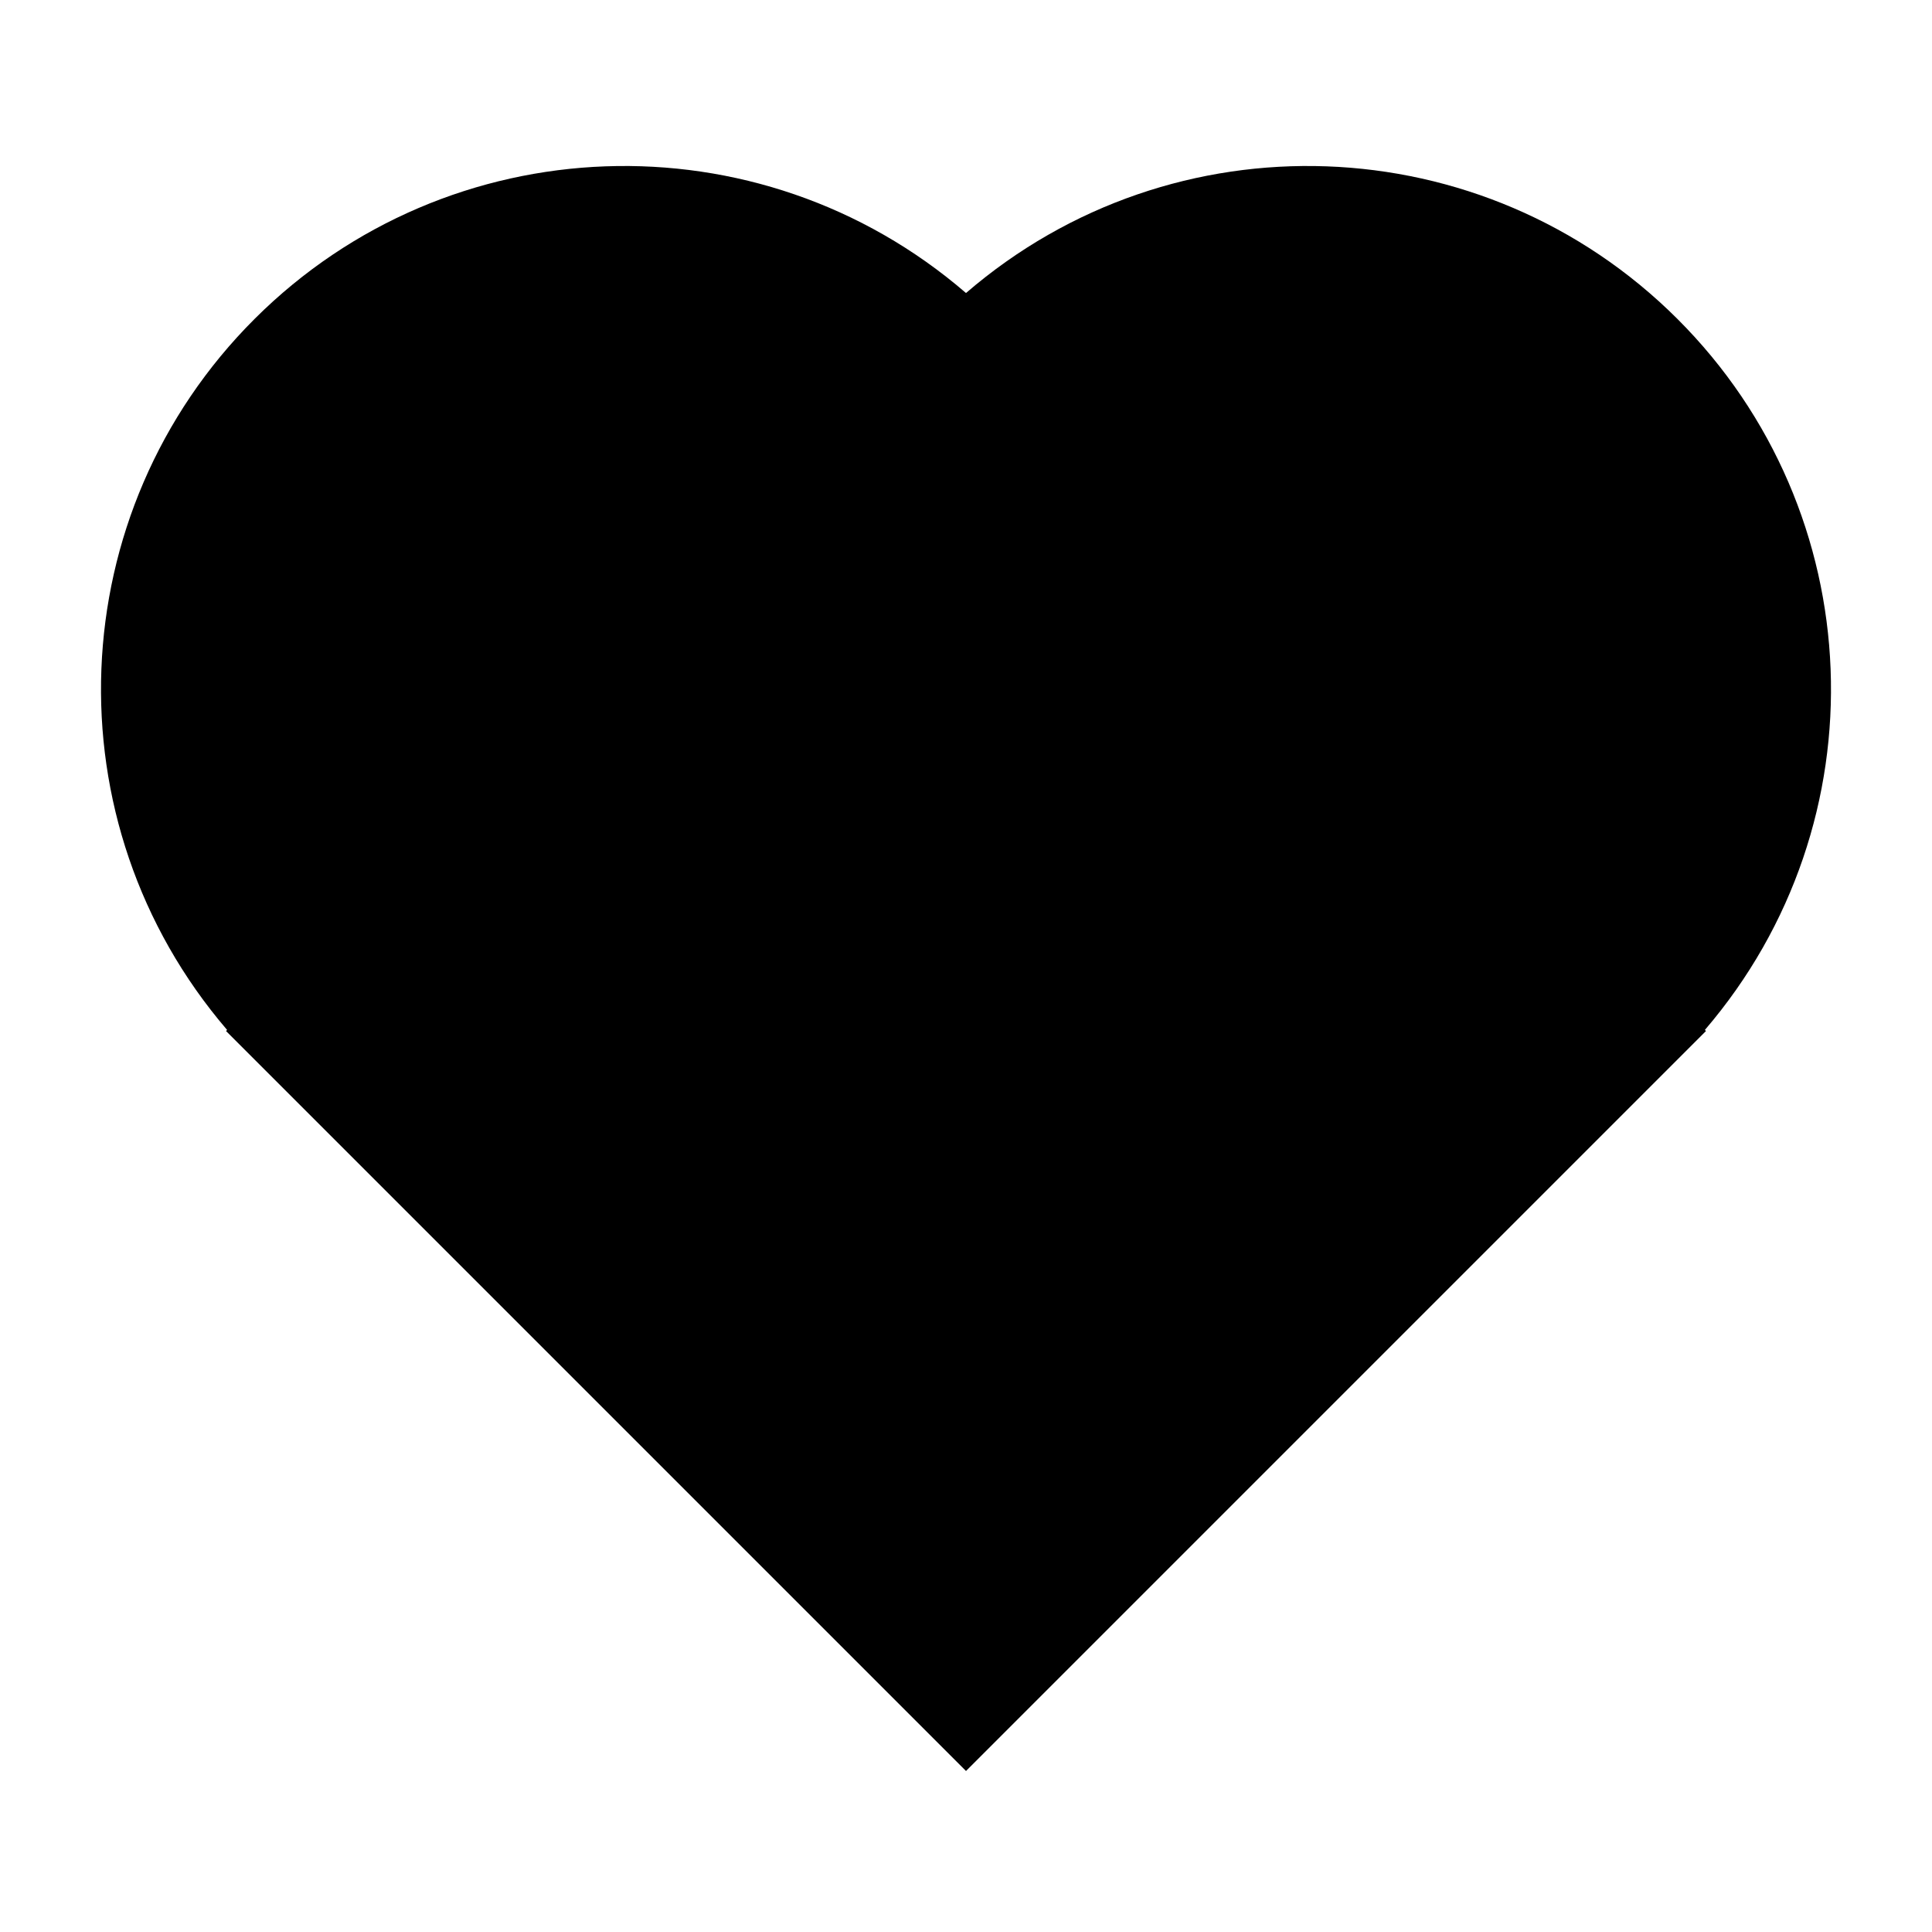
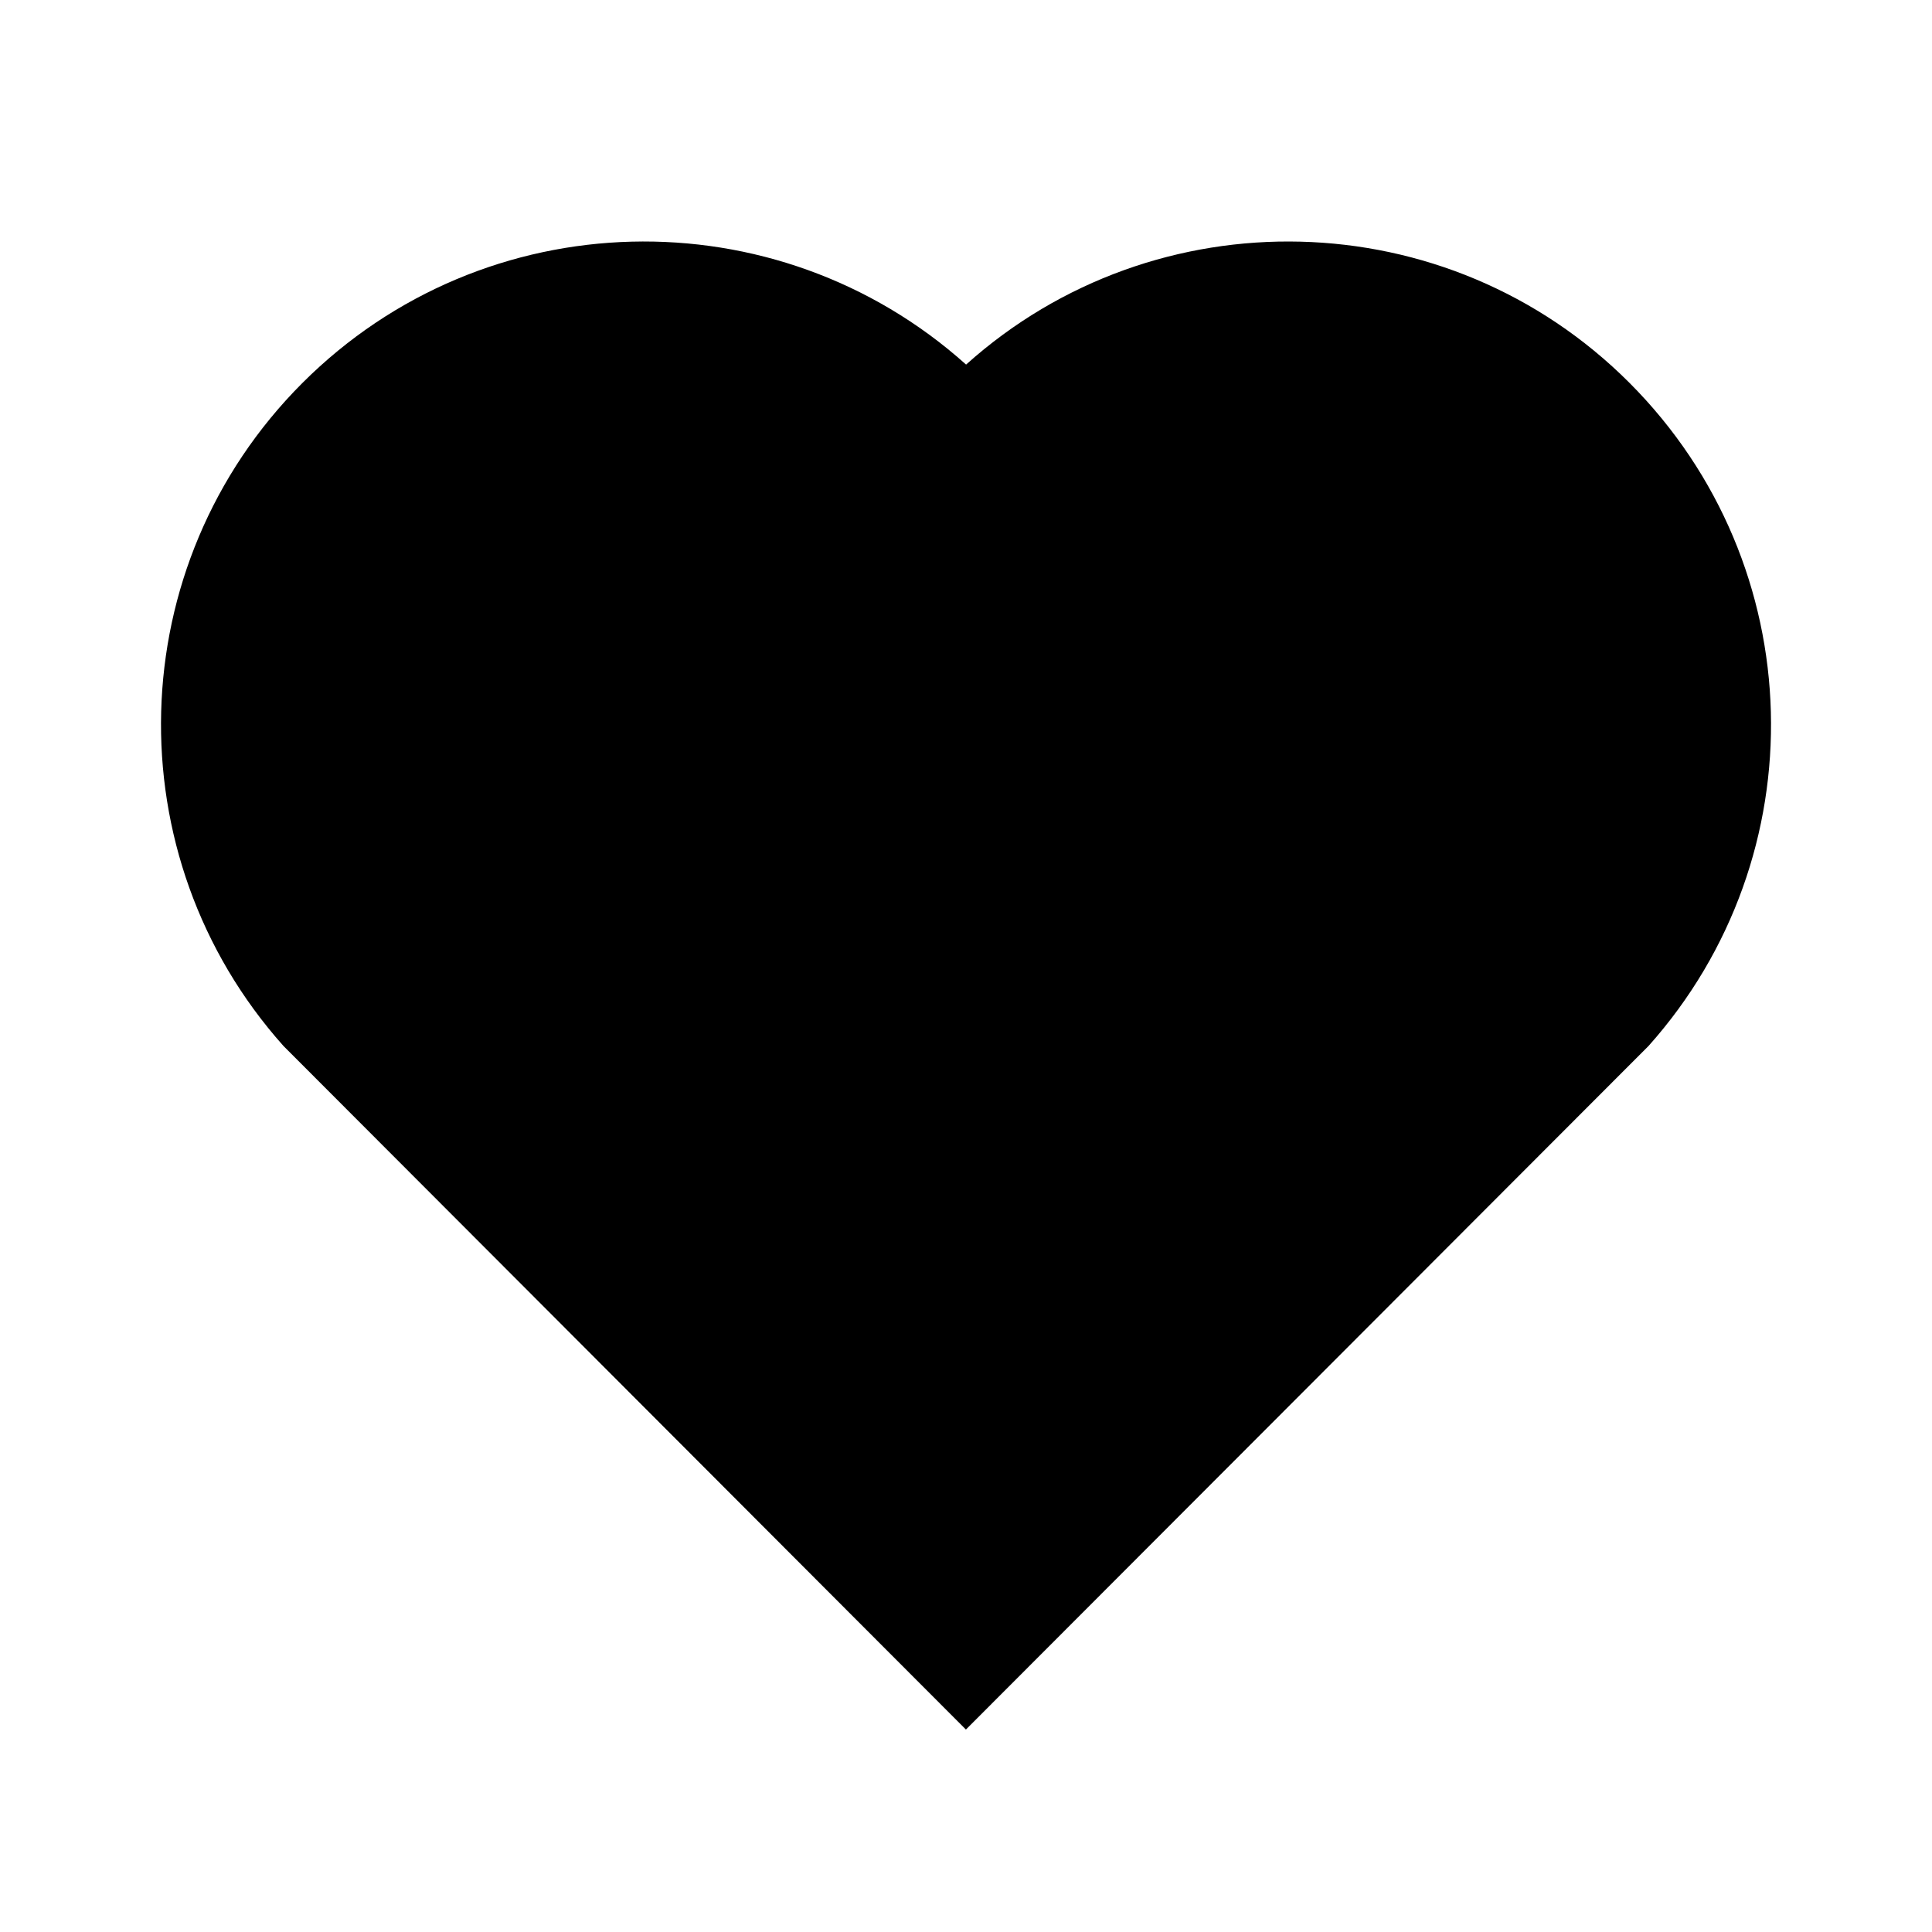
<svg xmlns="http://www.w3.org/2000/svg" viewBox="0 0 24 24">
  <g>
-     <path fill="none" d="M0 0h24v24H0z" />
-     <path d="M21.179 12.794l.013.014L12 22l-9.192-9.192.013-.014A6.5 6.5 0 0 1 12 3.64a6.5 6.5 0 0 1 9.179 9.154z" />
+     <path fill="none" d="M0 0H24V24H0z" />
+     <path d="M12.001 4.529c2.349-2.109 5.979-2.039 8.242.228 2.262 2.268 2.34 5.88.236 8.236l-8.48 8.492-8.478-8.492c-2.104-2.356-2.025-5.974.236-8.236 2.265-2.264 5.888-2.34 8.244-.228z" />
  </g>
</svg>
